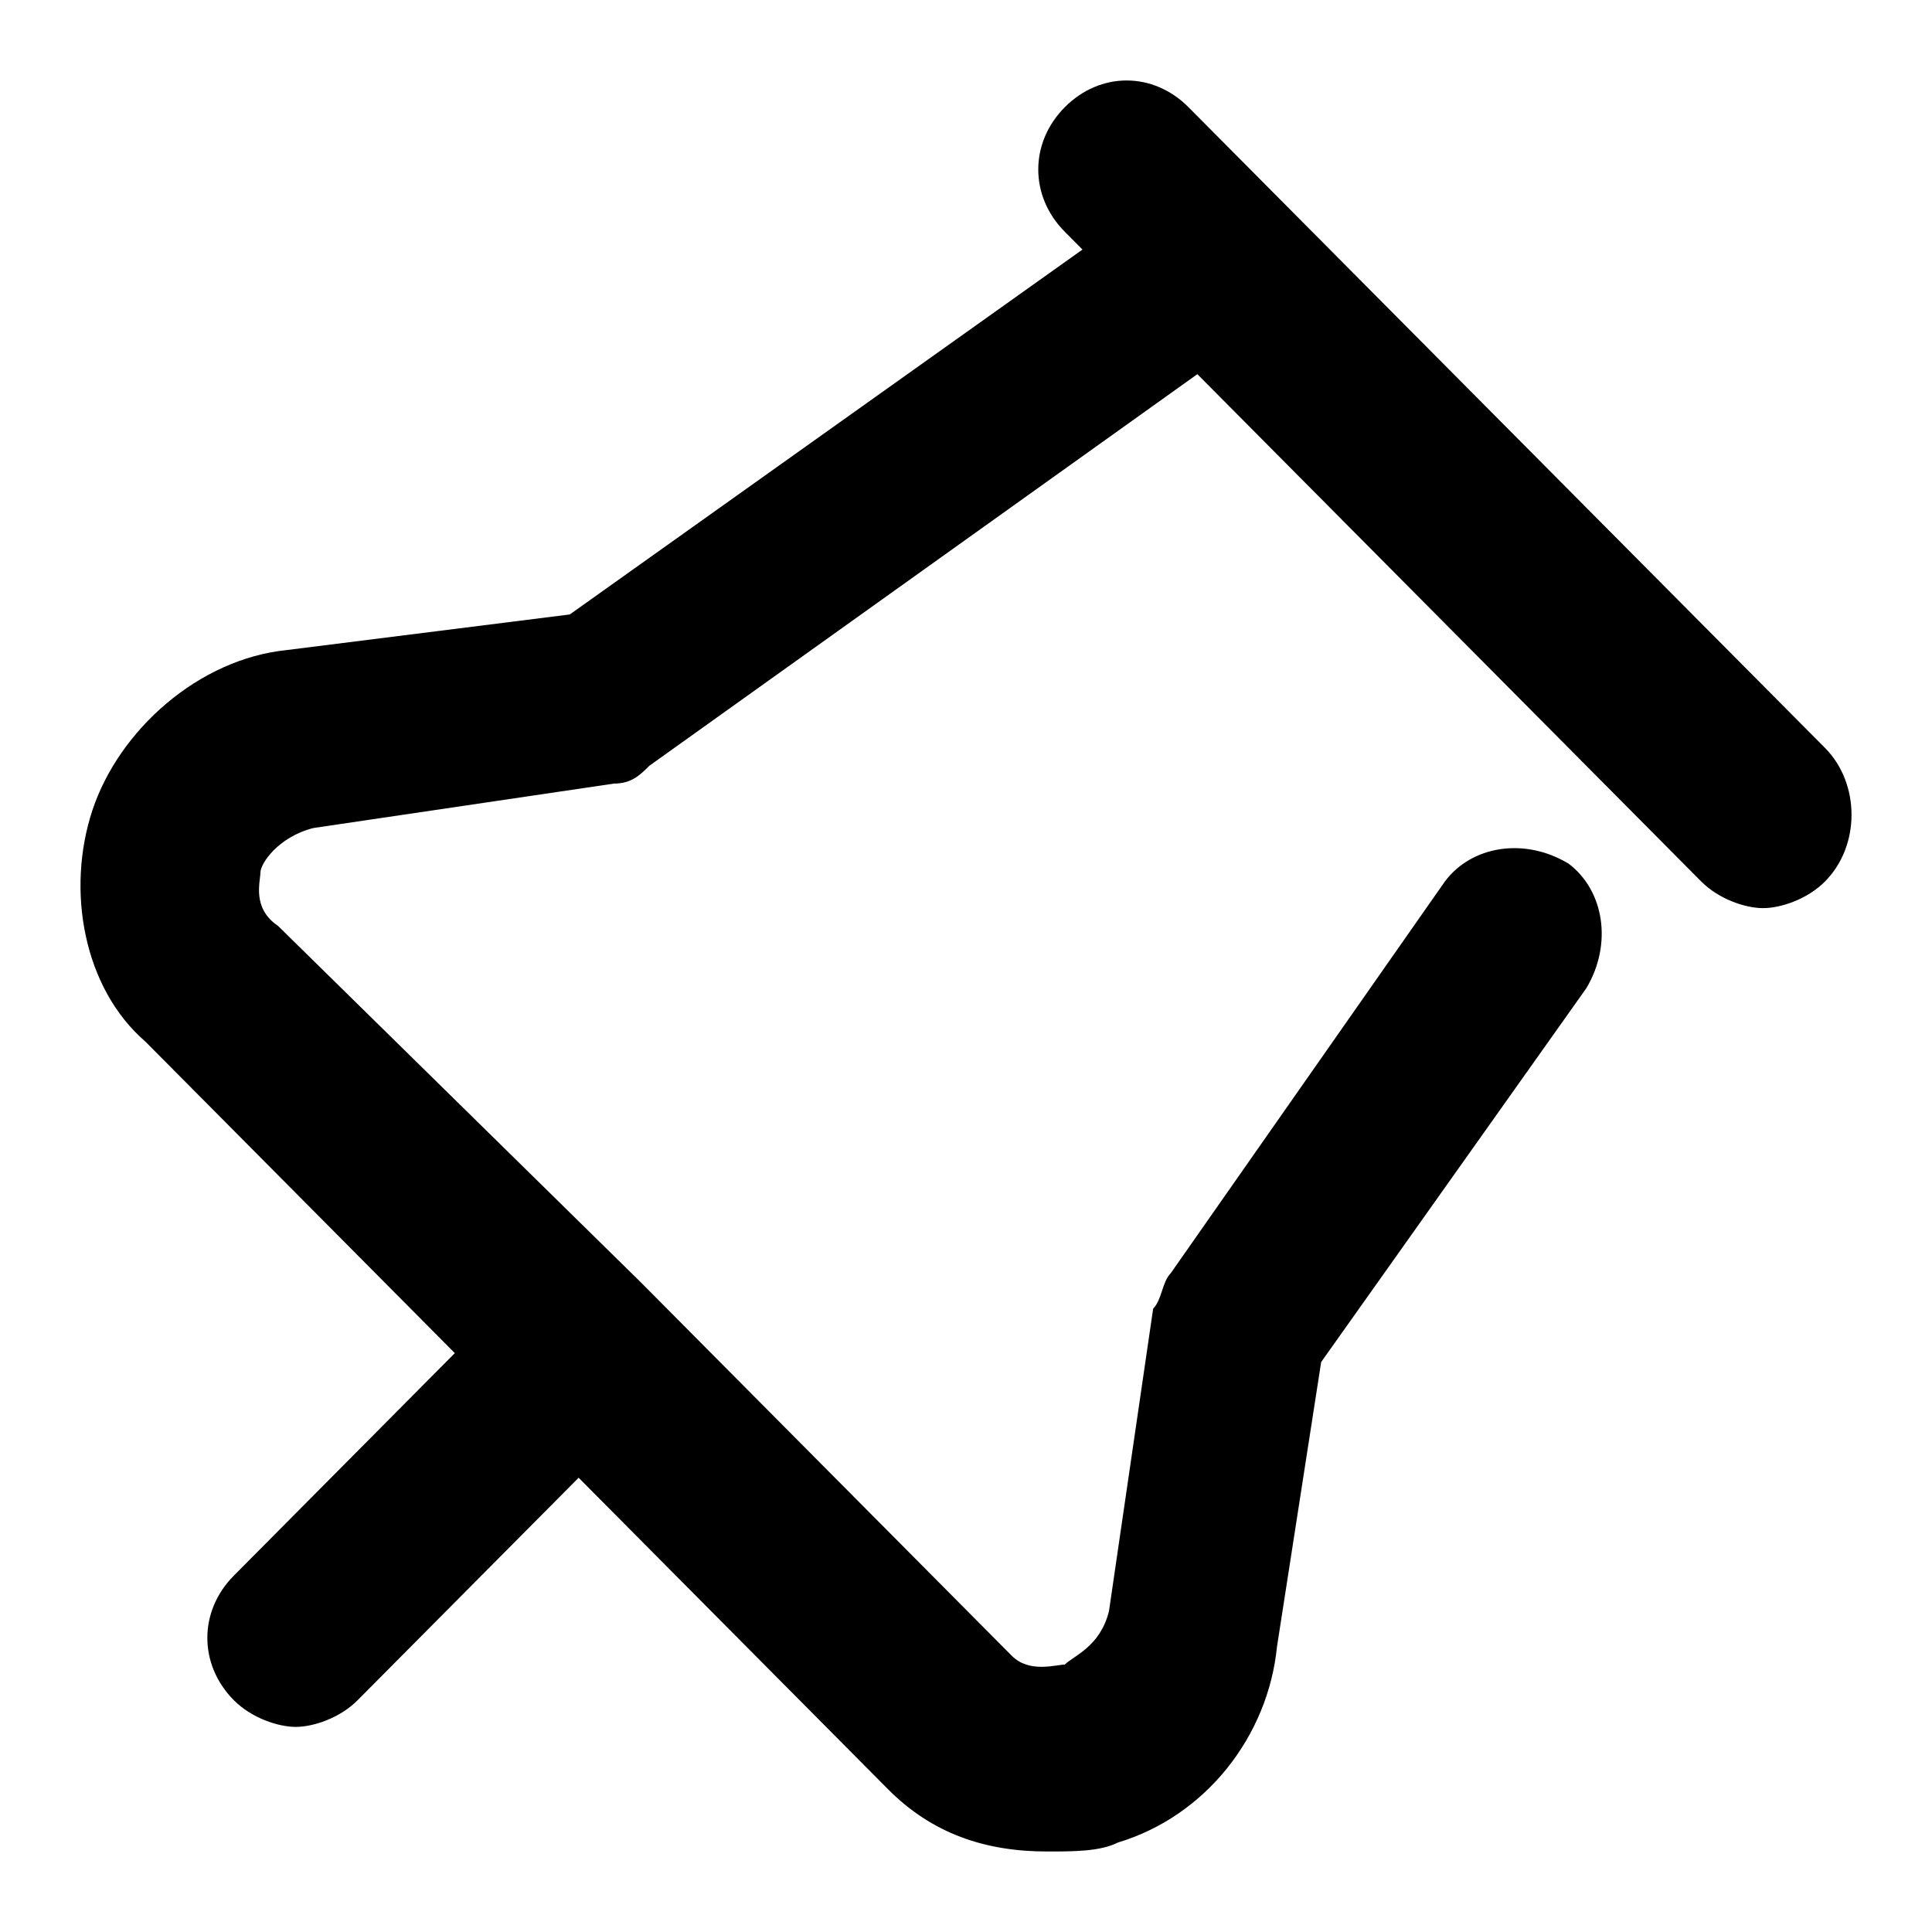
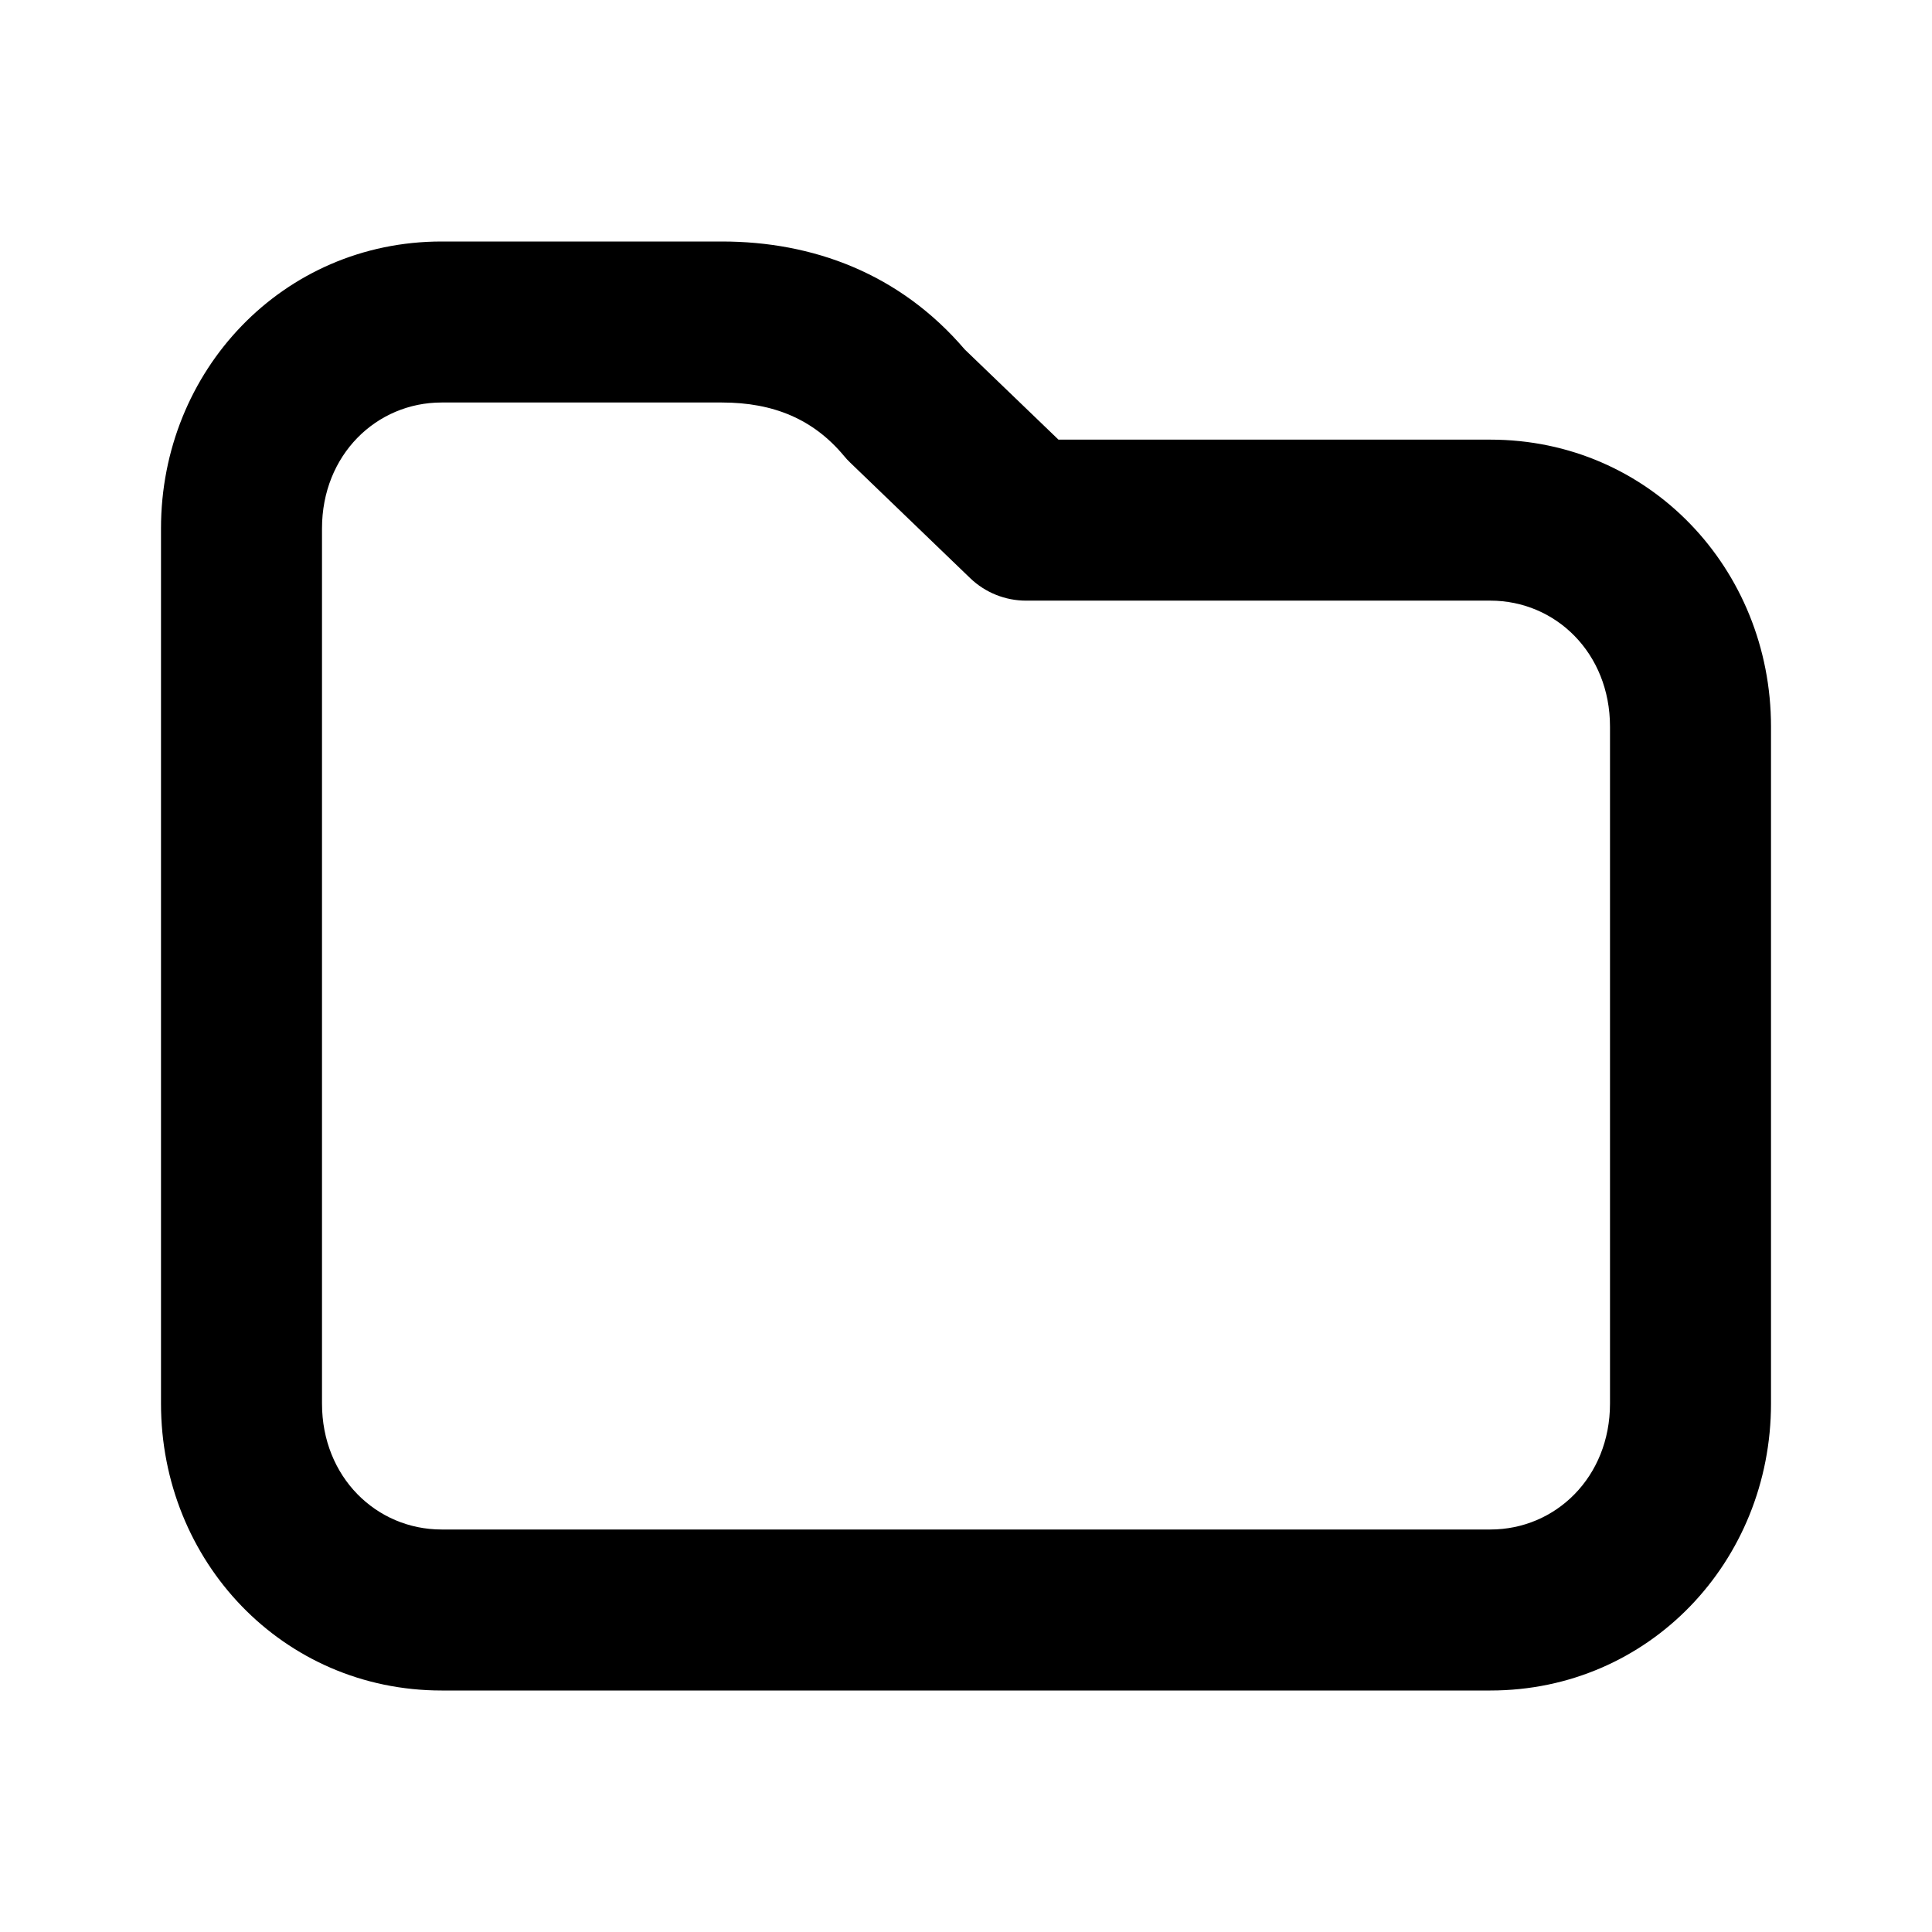
- <svg xmlns="http://www.w3.org/2000/svg" width="35" height="35" viewBox="0 0 24 24" fill="none">
-   <path d="M22.671 9.291L14.764 1.332C14.325 0.889 13.666 0.889 13.227 1.332C12.788 1.774 12.788 2.437 13.227 2.879L13.447 3.1L7.078 7.633L3.564 8.075C2.466 8.186 1.478 9.07 1.148 10.065C0.819 11.06 1.038 12.276 1.807 12.94L5.65 16.809L2.905 19.573C2.466 20.015 2.466 20.678 2.905 21.121C3.125 21.342 3.454 21.452 3.674 21.452C3.893 21.452 4.223 21.342 4.442 21.121L7.188 18.357L11.031 22.226C11.58 22.779 12.239 23 13.008 23C13.337 23 13.666 23 13.886 22.889C14.984 22.558 15.753 21.563 15.863 20.457L16.412 16.92L19.706 12.276C20.035 11.724 19.925 11.06 19.486 10.729C18.937 10.397 18.278 10.508 17.949 10.95L14.545 15.814C14.435 15.925 14.435 16.146 14.325 16.256L13.776 20.015C13.666 20.457 13.337 20.568 13.227 20.678C13.117 20.678 12.788 20.789 12.568 20.568L7.956 15.925L3.454 11.502C3.125 11.281 3.235 10.95 3.235 10.839C3.235 10.729 3.454 10.397 3.893 10.286L7.627 9.734C7.847 9.734 7.956 9.623 8.066 9.513L14.874 4.648L21.133 10.95C21.353 11.171 21.682 11.281 21.902 11.281C22.122 11.281 22.451 11.171 22.671 10.95C23.11 10.508 23.11 9.734 22.671 9.291Z" fill="Black" />
+ <svg xmlns="http://www.w3.org/2000/svg" width="36" height="36" viewBox="0 0 36 36" fill="none">
+   <path fill-rule="evenodd" clip-rule="evenodd" d="M3 9.846C3 6.908 5.269 4.5 8.229 4.5H13.45C15.142 4.5 16.762 5.091 17.977 6.512L19.723 8.192H27.771C30.731 8.192 33 10.6 33 13.539V26.154C33 29.092 30.731 31.5 27.771 31.5H8.229C5.269 31.5 3 29.092 3 26.154V9.846ZM8.229 7.5C7.013 7.5 6 8.477 6 9.846V26.154C6 27.523 7.013 28.5 8.229 28.5H27.771C28.987 28.5 30 27.523 30 26.154V13.539C30 12.169 28.987 11.192 27.771 11.192H19.119C18.731 11.192 18.358 11.042 18.078 10.773L15.841 8.619C15.801 8.581 15.763 8.54 15.728 8.497C15.159 7.813 14.416 7.5 13.45 7.5H8.229Z" fill="Black" />
</svg>
